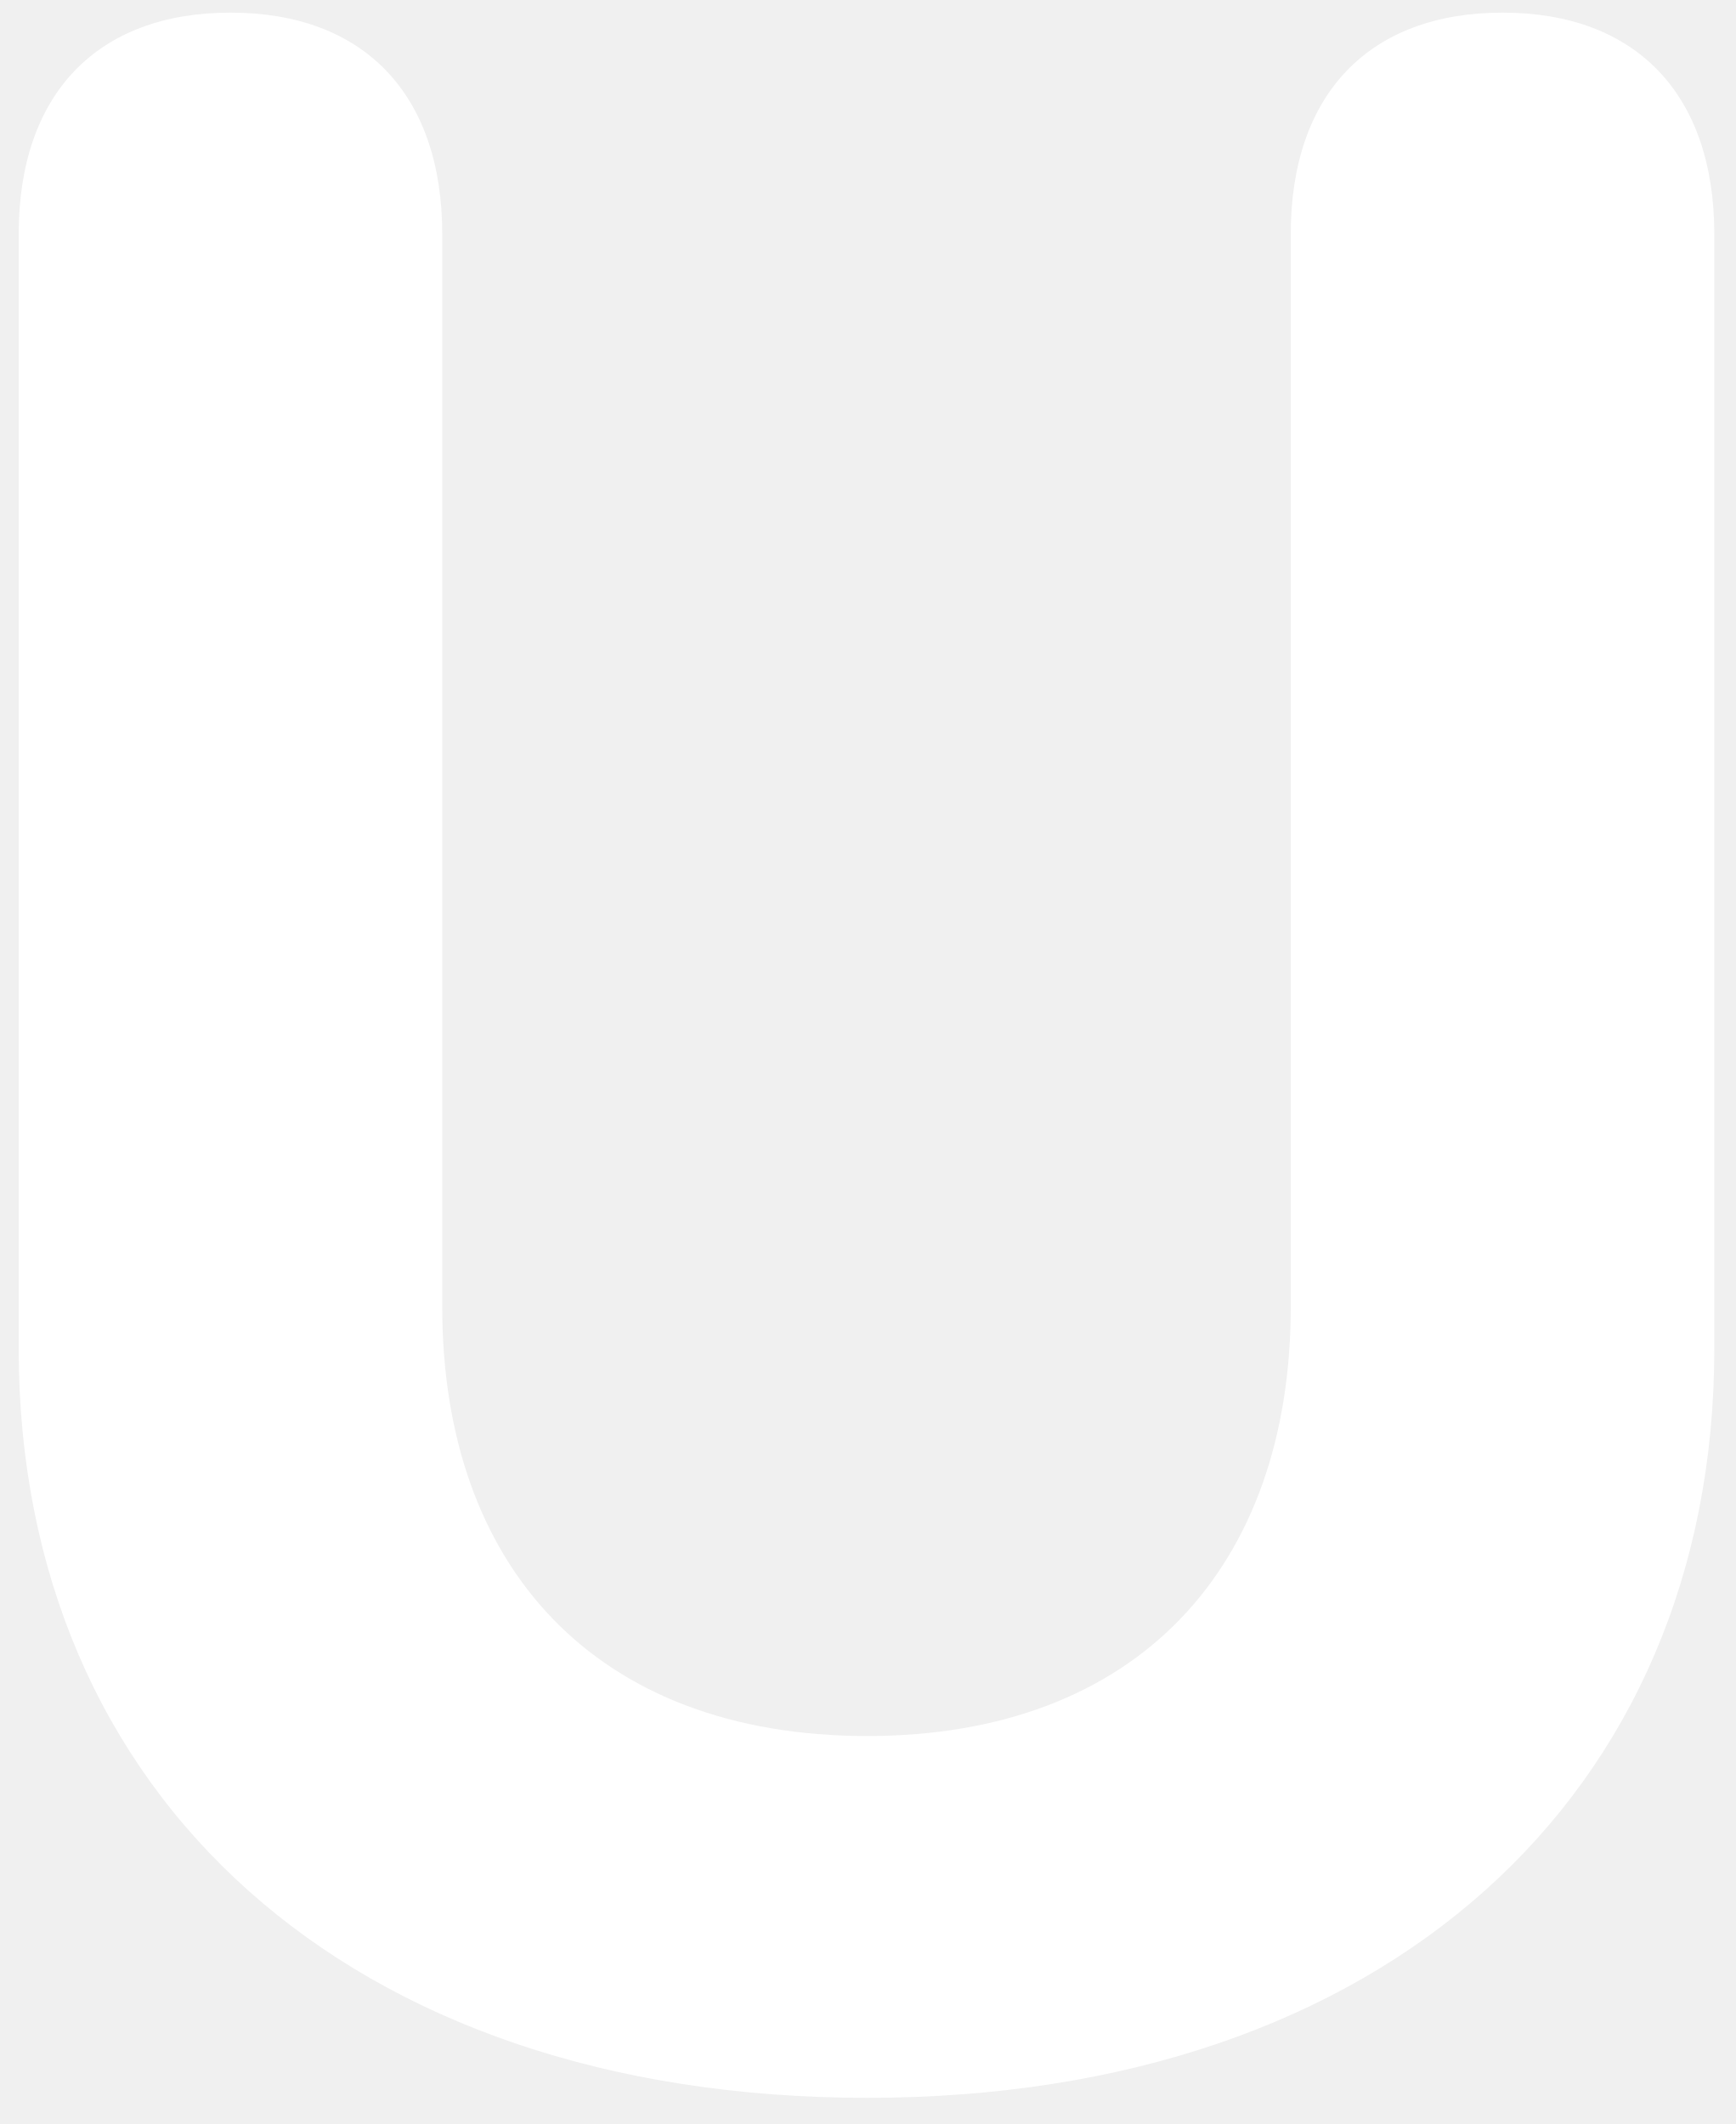
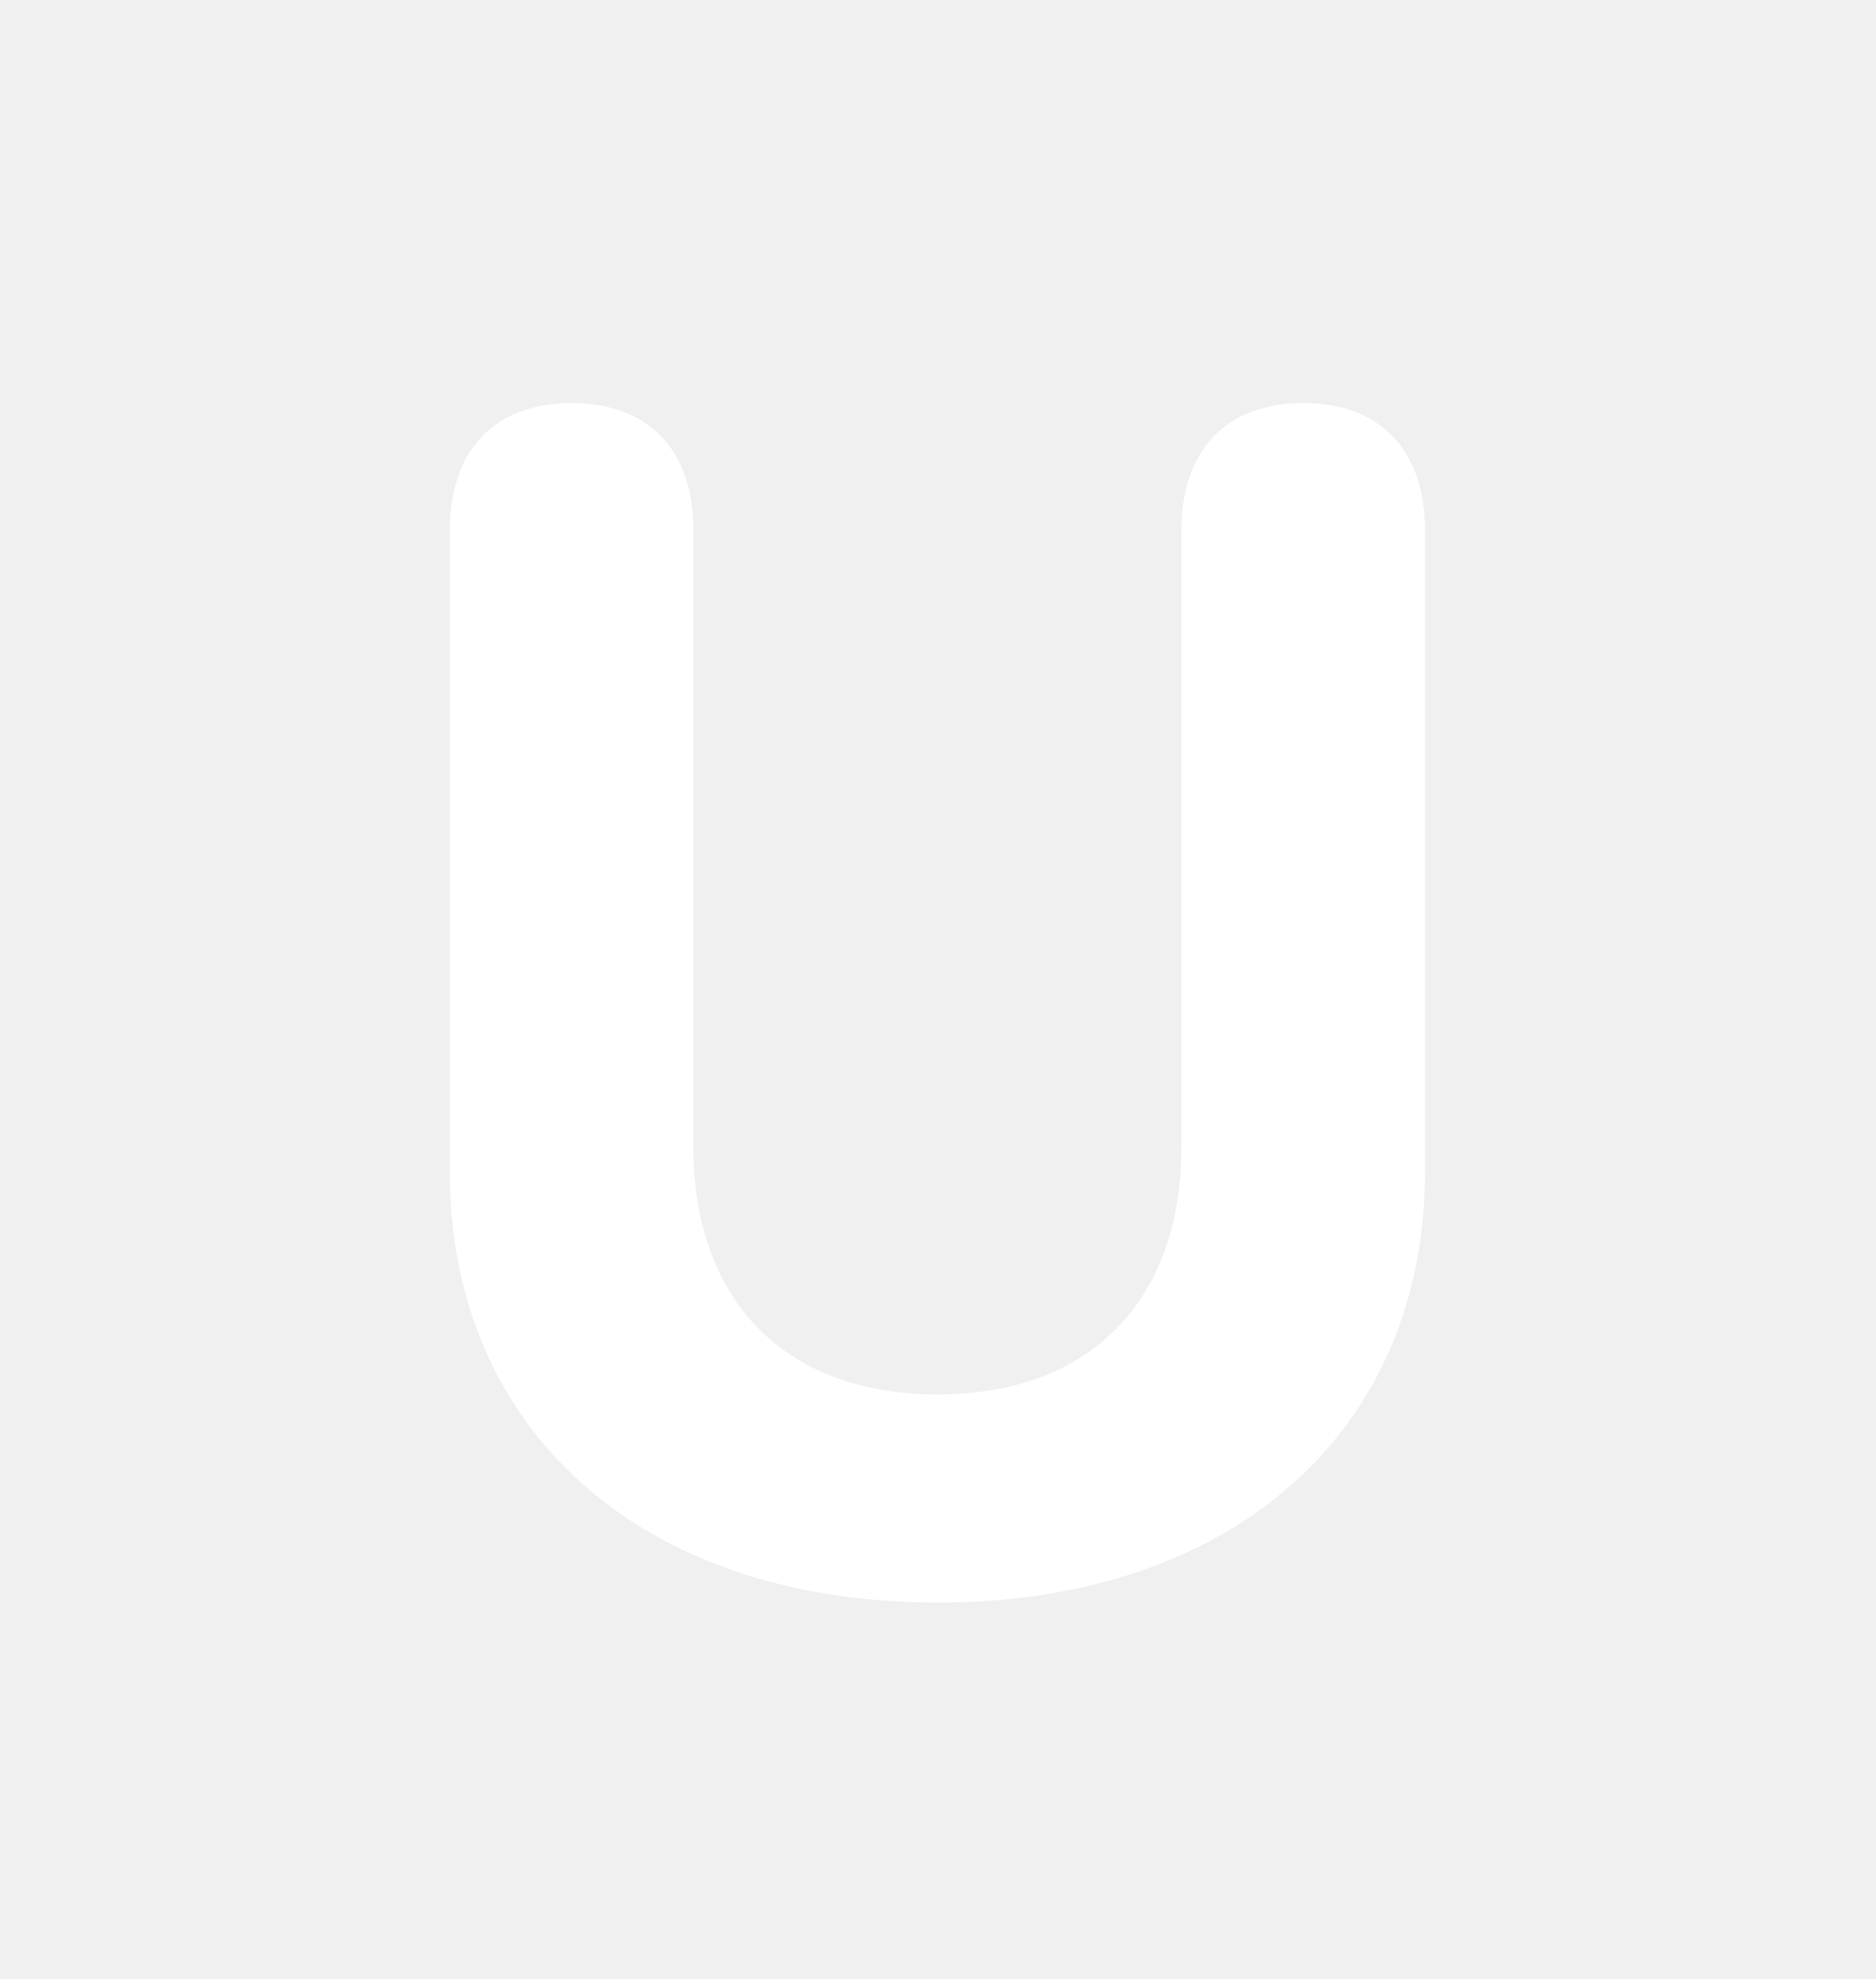
- <svg xmlns="http://www.w3.org/2000/svg" fill="none" height="71" viewBox="0 0 58 71" width="58">
-   <path d="m28.984 70.125c-17.344 0-28.359-10.125-28.359-25.031v-37.266c0-4.688 2.625-7.406 7.078-7.406 4.453 0 7.078 2.719 7.078 7.406v35.859c0 8.672 5.109 14.344 14.203 14.344 9.047 0 14.156-5.672 14.156-14.344v-35.859c0-4.688 2.625-7.406 7.078-7.406 4.453 0 7.078 2.719 7.078 7.406v37.266c0 14.906-11.016 25.031-28.312 25.031z" fill="#fff" />
+ <svg xmlns="http://www.w3.org/2000/svg" fill="none" height="115" viewBox="0 0 109 115" width="109">
+   <path d="m54.5 93.125c-17.344 0-28.359-10.125-28.359-25.031v-37.266c0-4.688 2.625-7.406 7.078-7.406 4.453 0 7.078 2.719 7.078 7.406v35.859c0 8.672 5.109 14.344 14.203 14.344 9.047 0 14.156-5.672 14.156-14.344v-35.859c0-4.688 2.625-7.406 7.078-7.406 4.453 0 7.078 2.719 7.078 7.406v37.266c0 14.906-11.016 25.031-28.312 25.031z" fill="#fff" />
</svg>
